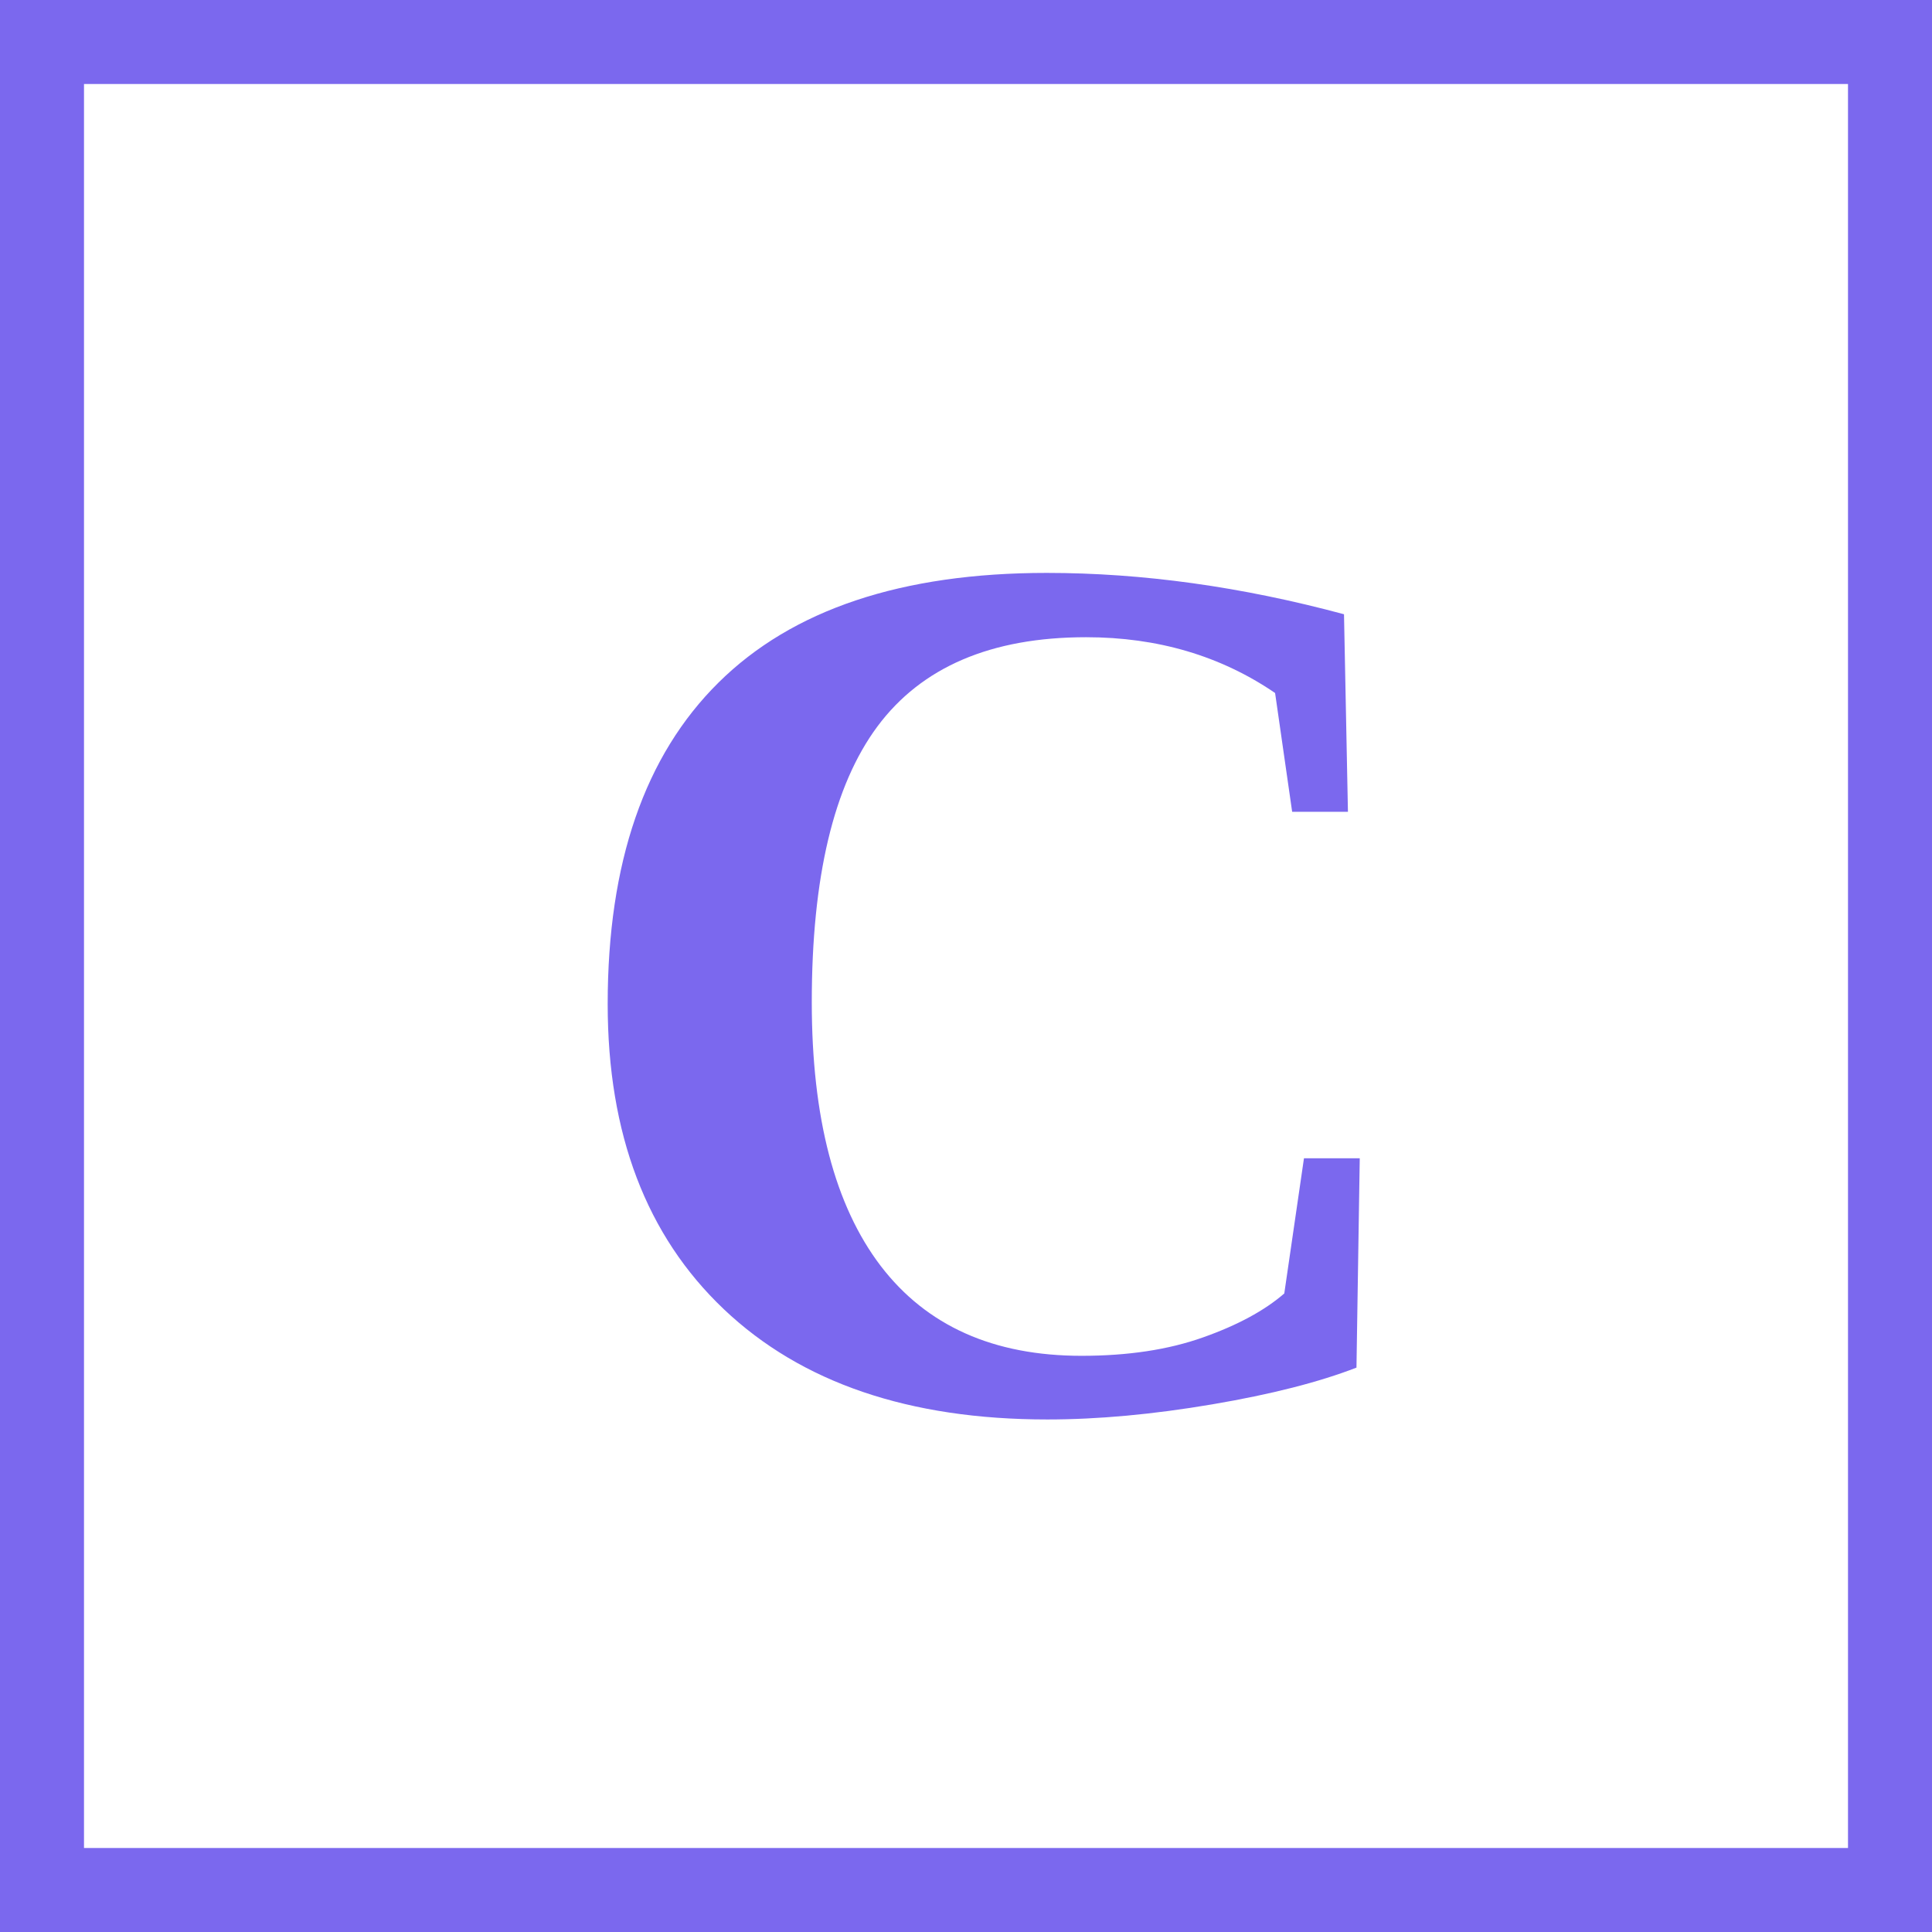
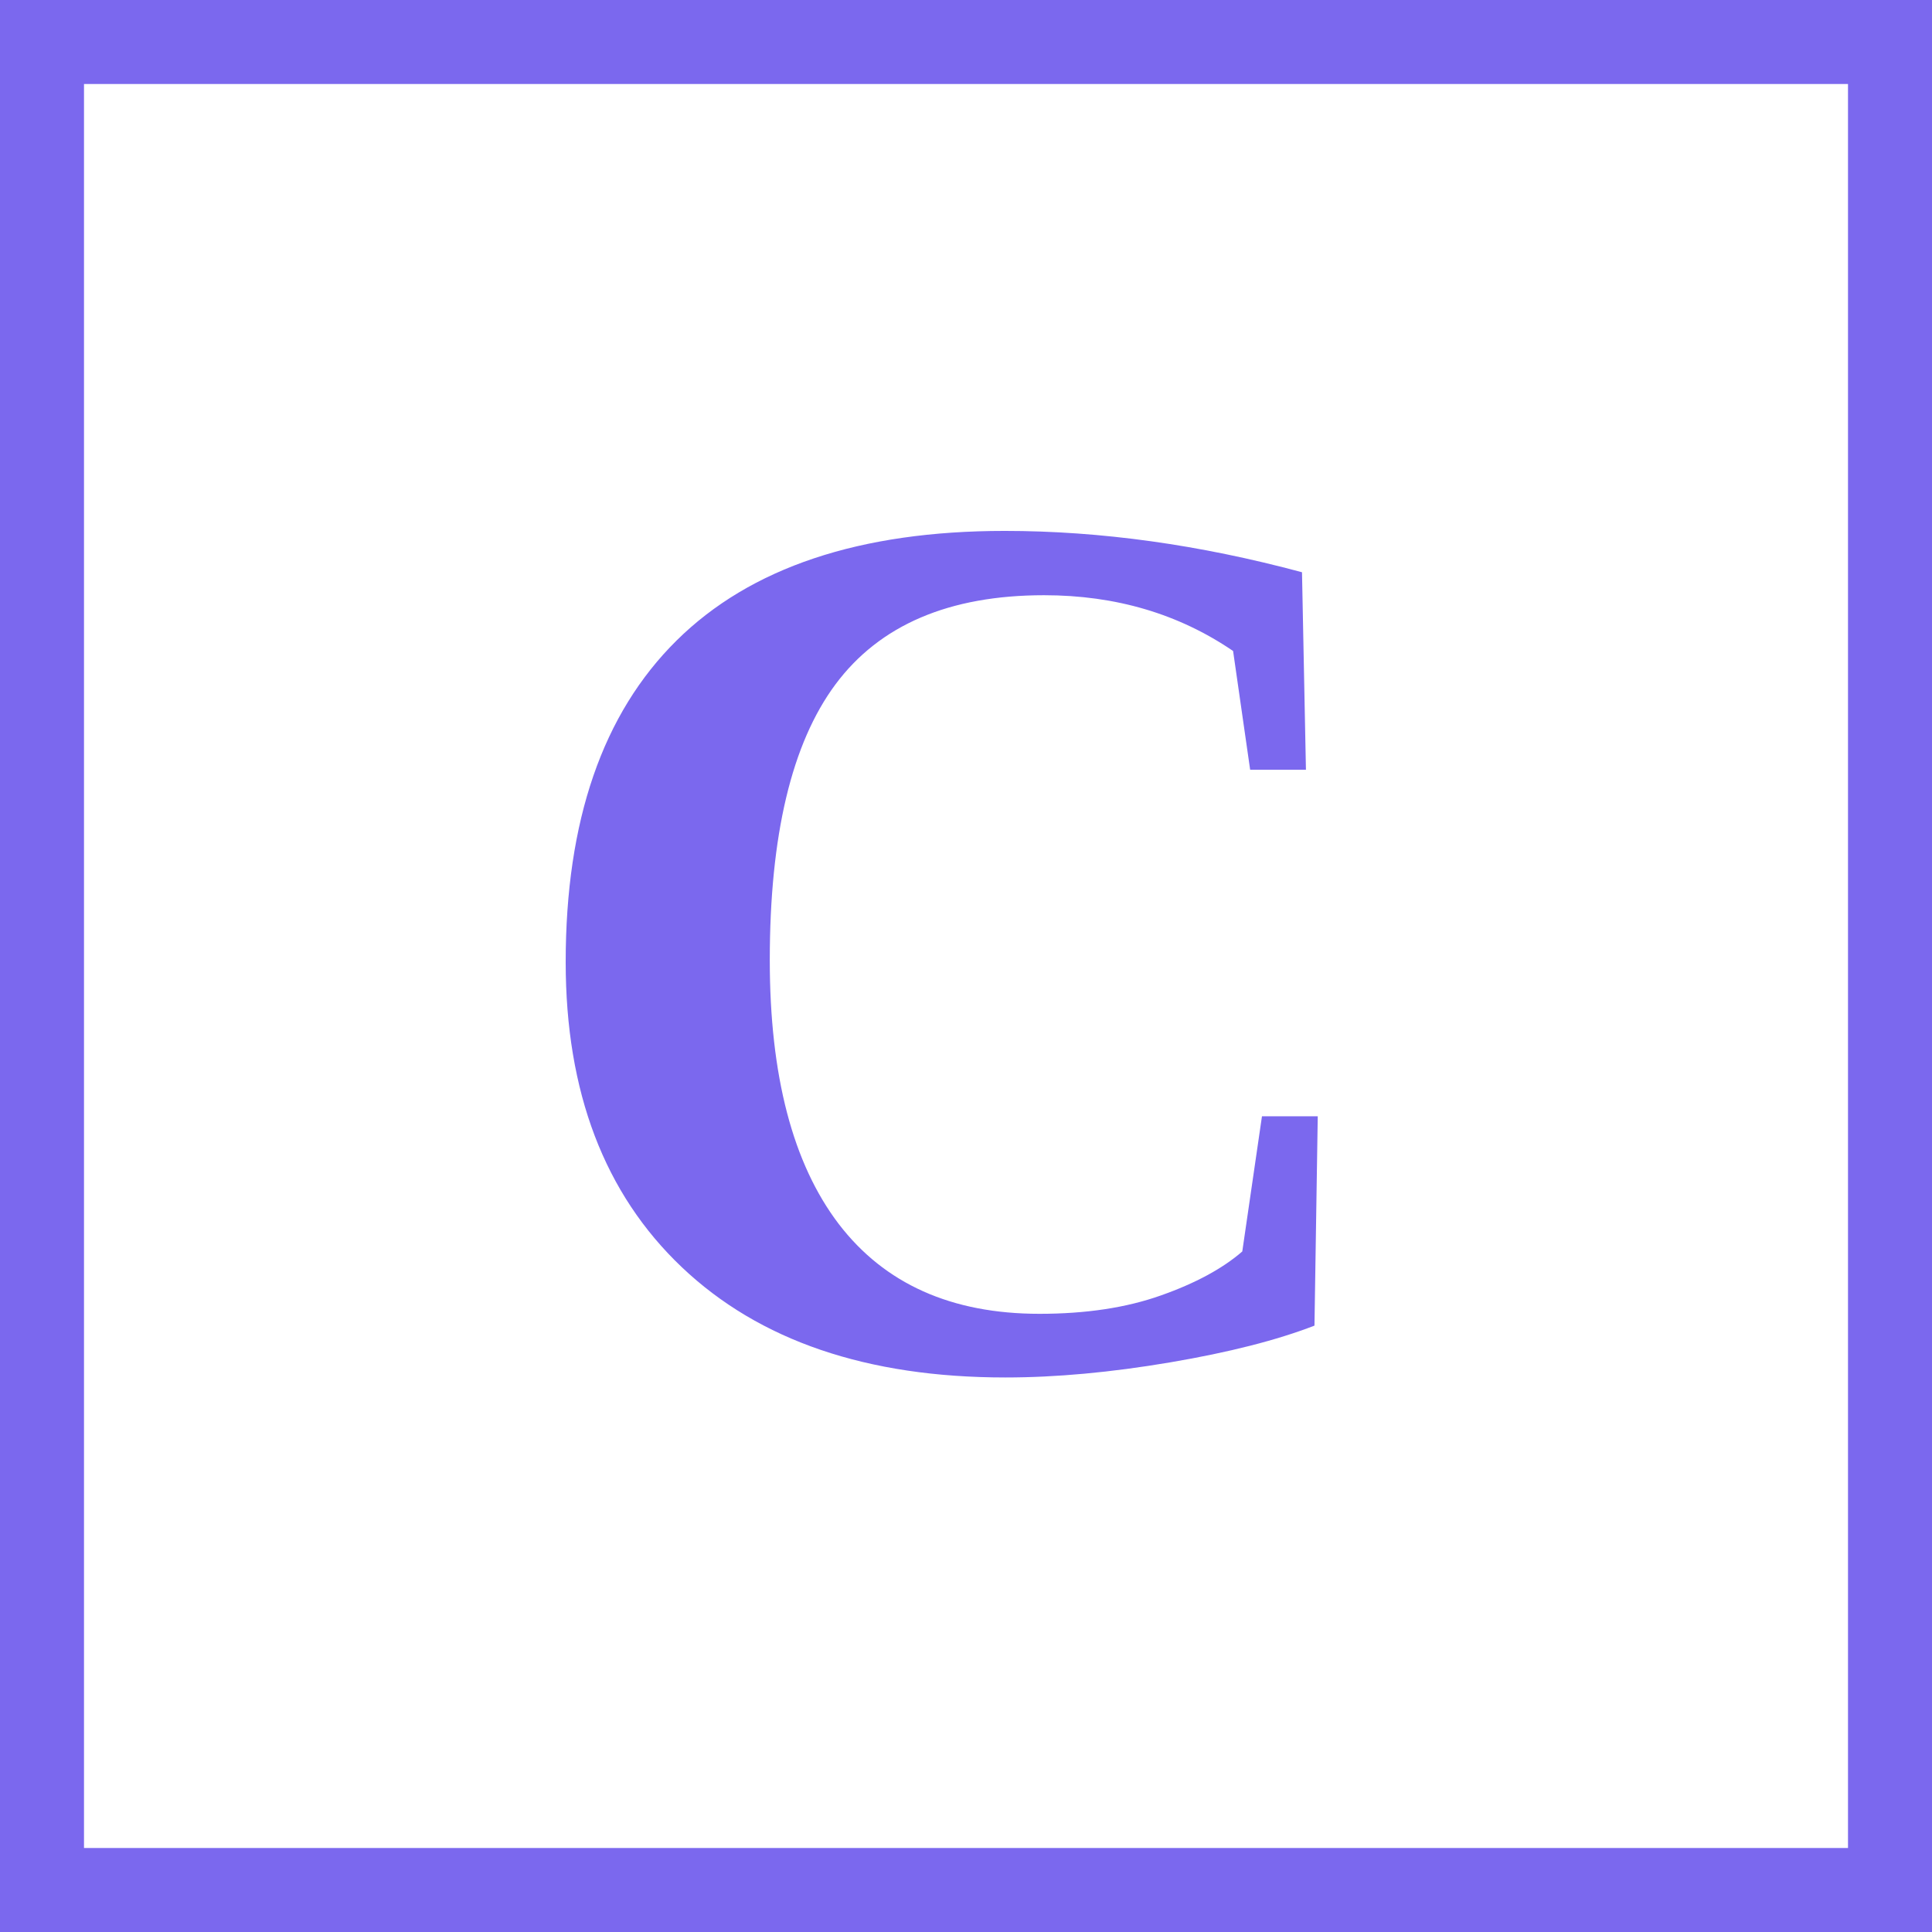
<svg xmlns="http://www.w3.org/2000/svg" width="46" height="46">
  <g transform="matrix(1, 0, 0, 1, 23.0, 23.0)">
    <rect x="-22" y="-22" width="44" height="44" style="opacity:1; fill:none; stroke:mediumslateblue; stroke-width:2; stroke-opacity:1;" />
-     <text x="-10" y="10.5" style="font-size: 30px; font-weight: bold; fill: mediumslateblue; white-space: pre;">C</text>
+     <text x="-11" y="9.5" style="font-size: 30px; font-weight: bold; fill: mediumslateblue; white-space: pre;">C</text>
  </g>
</svg>
